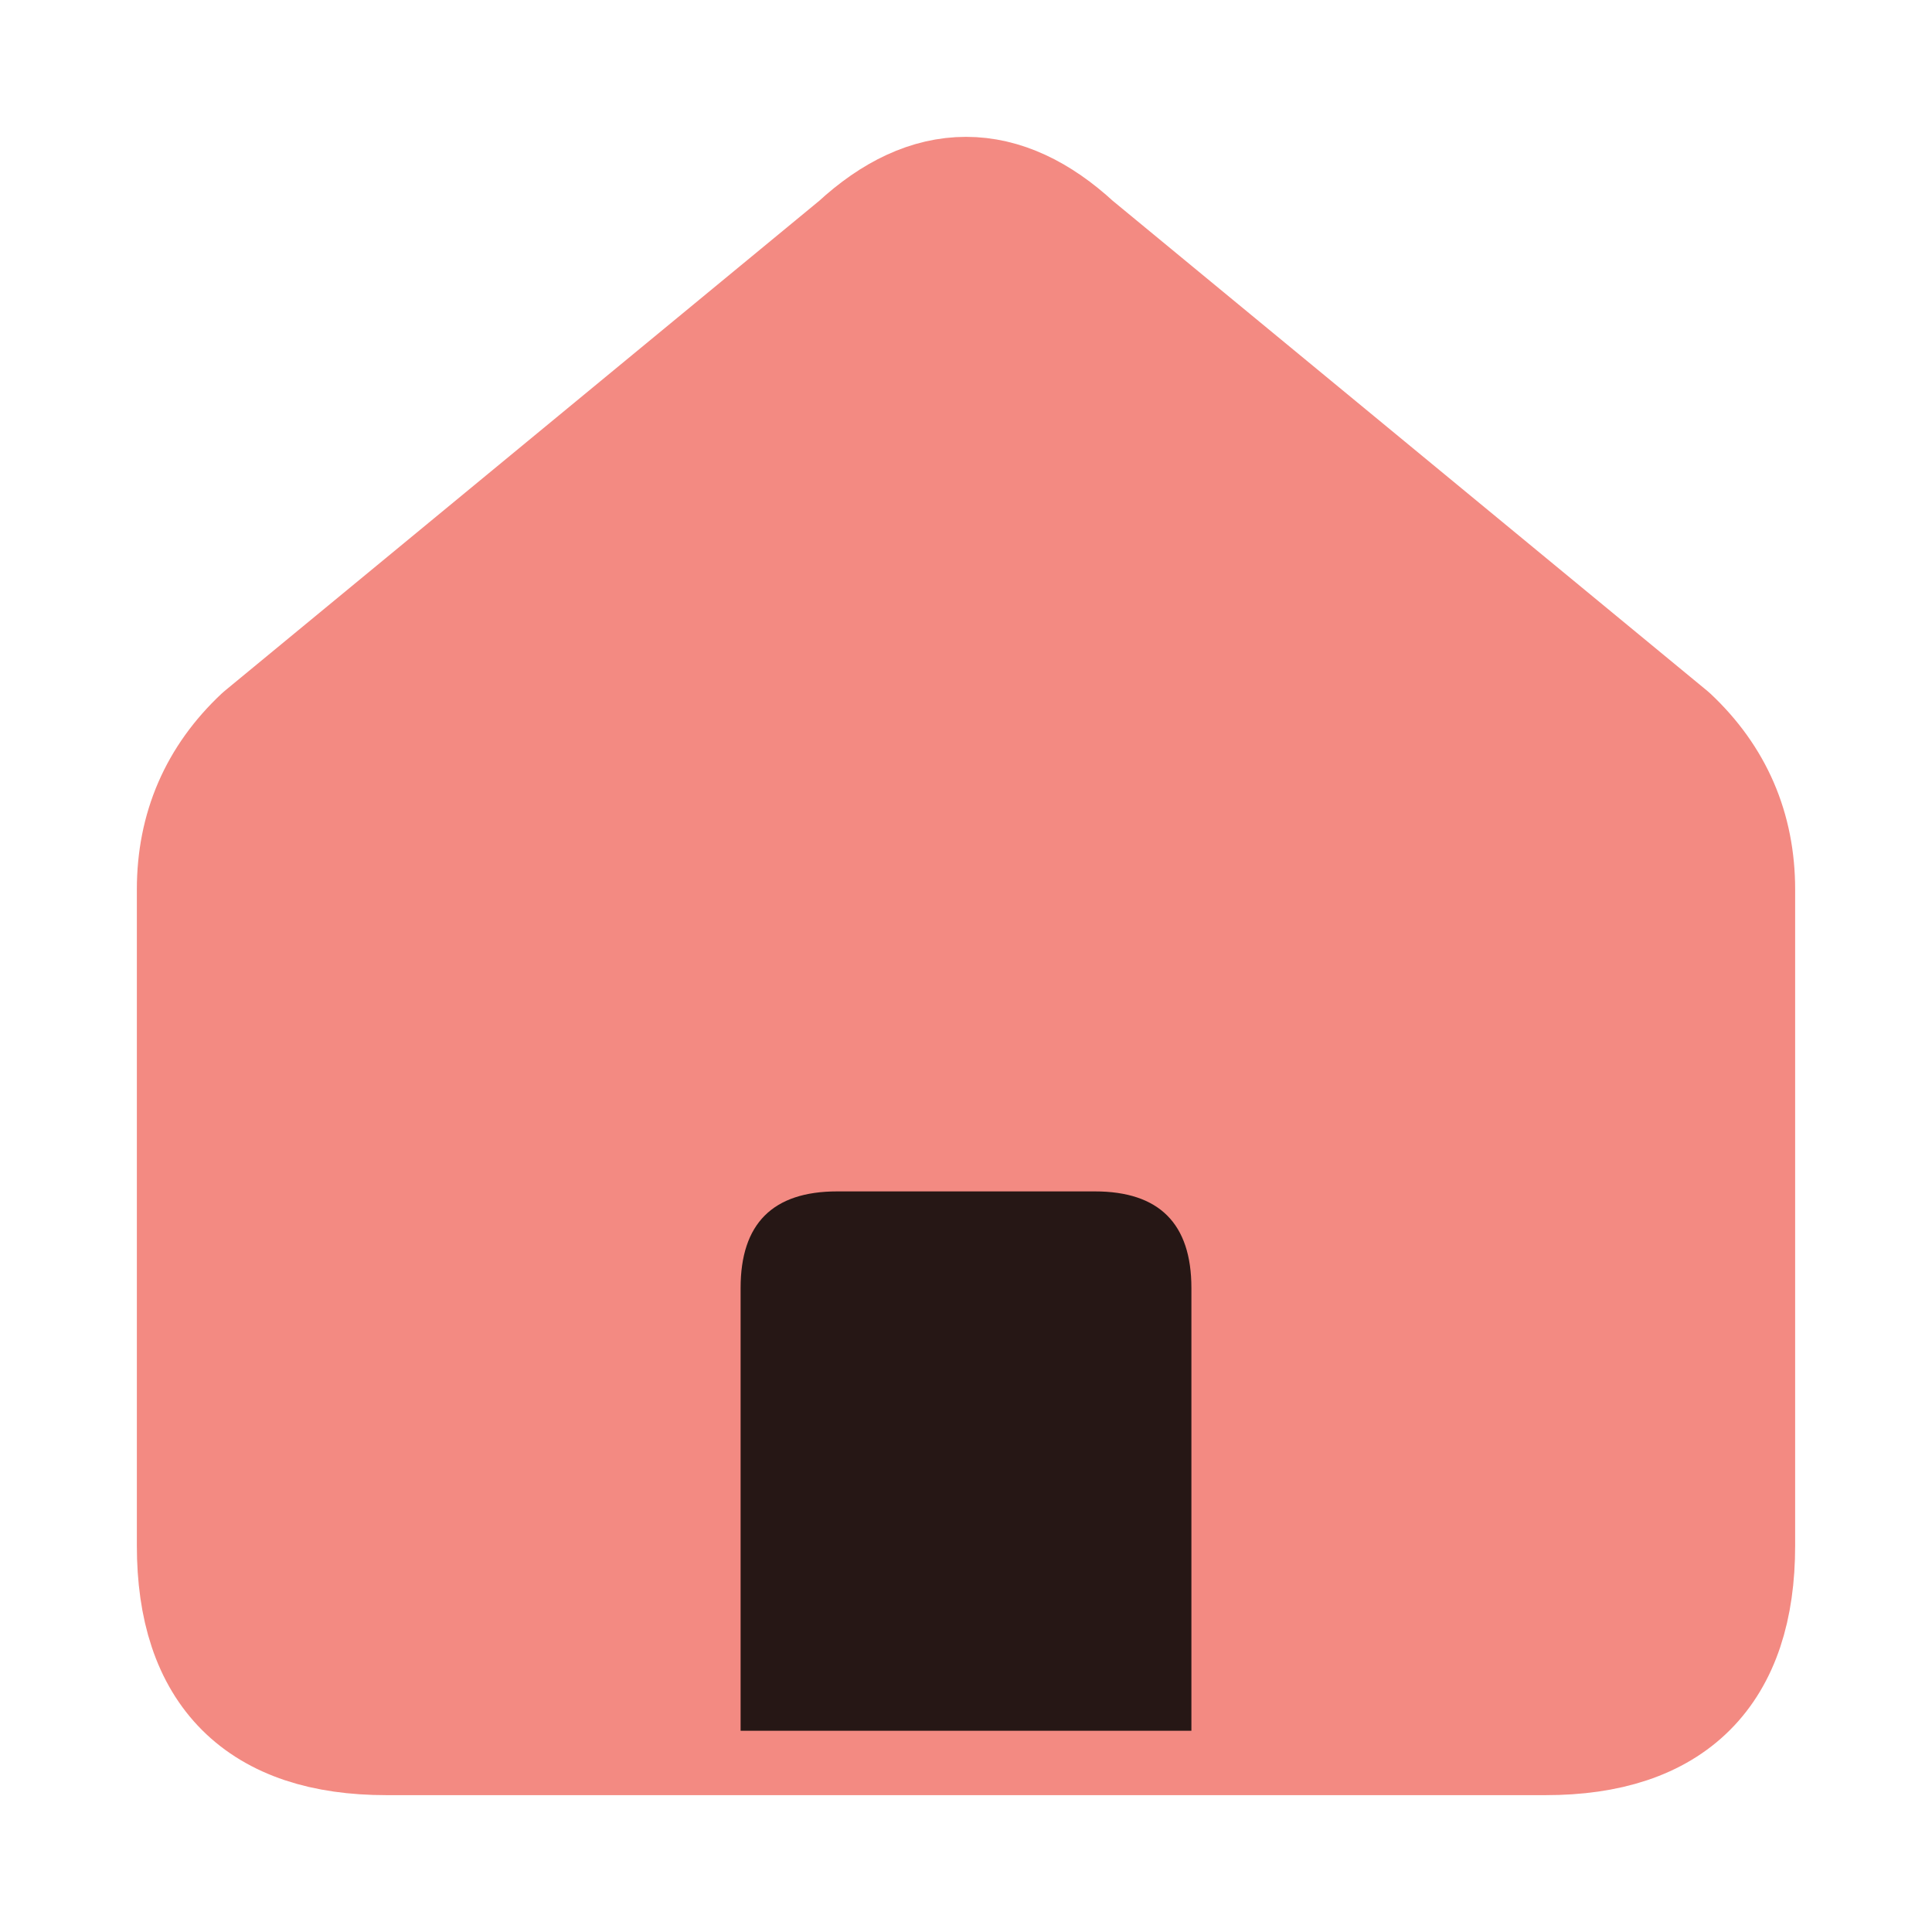
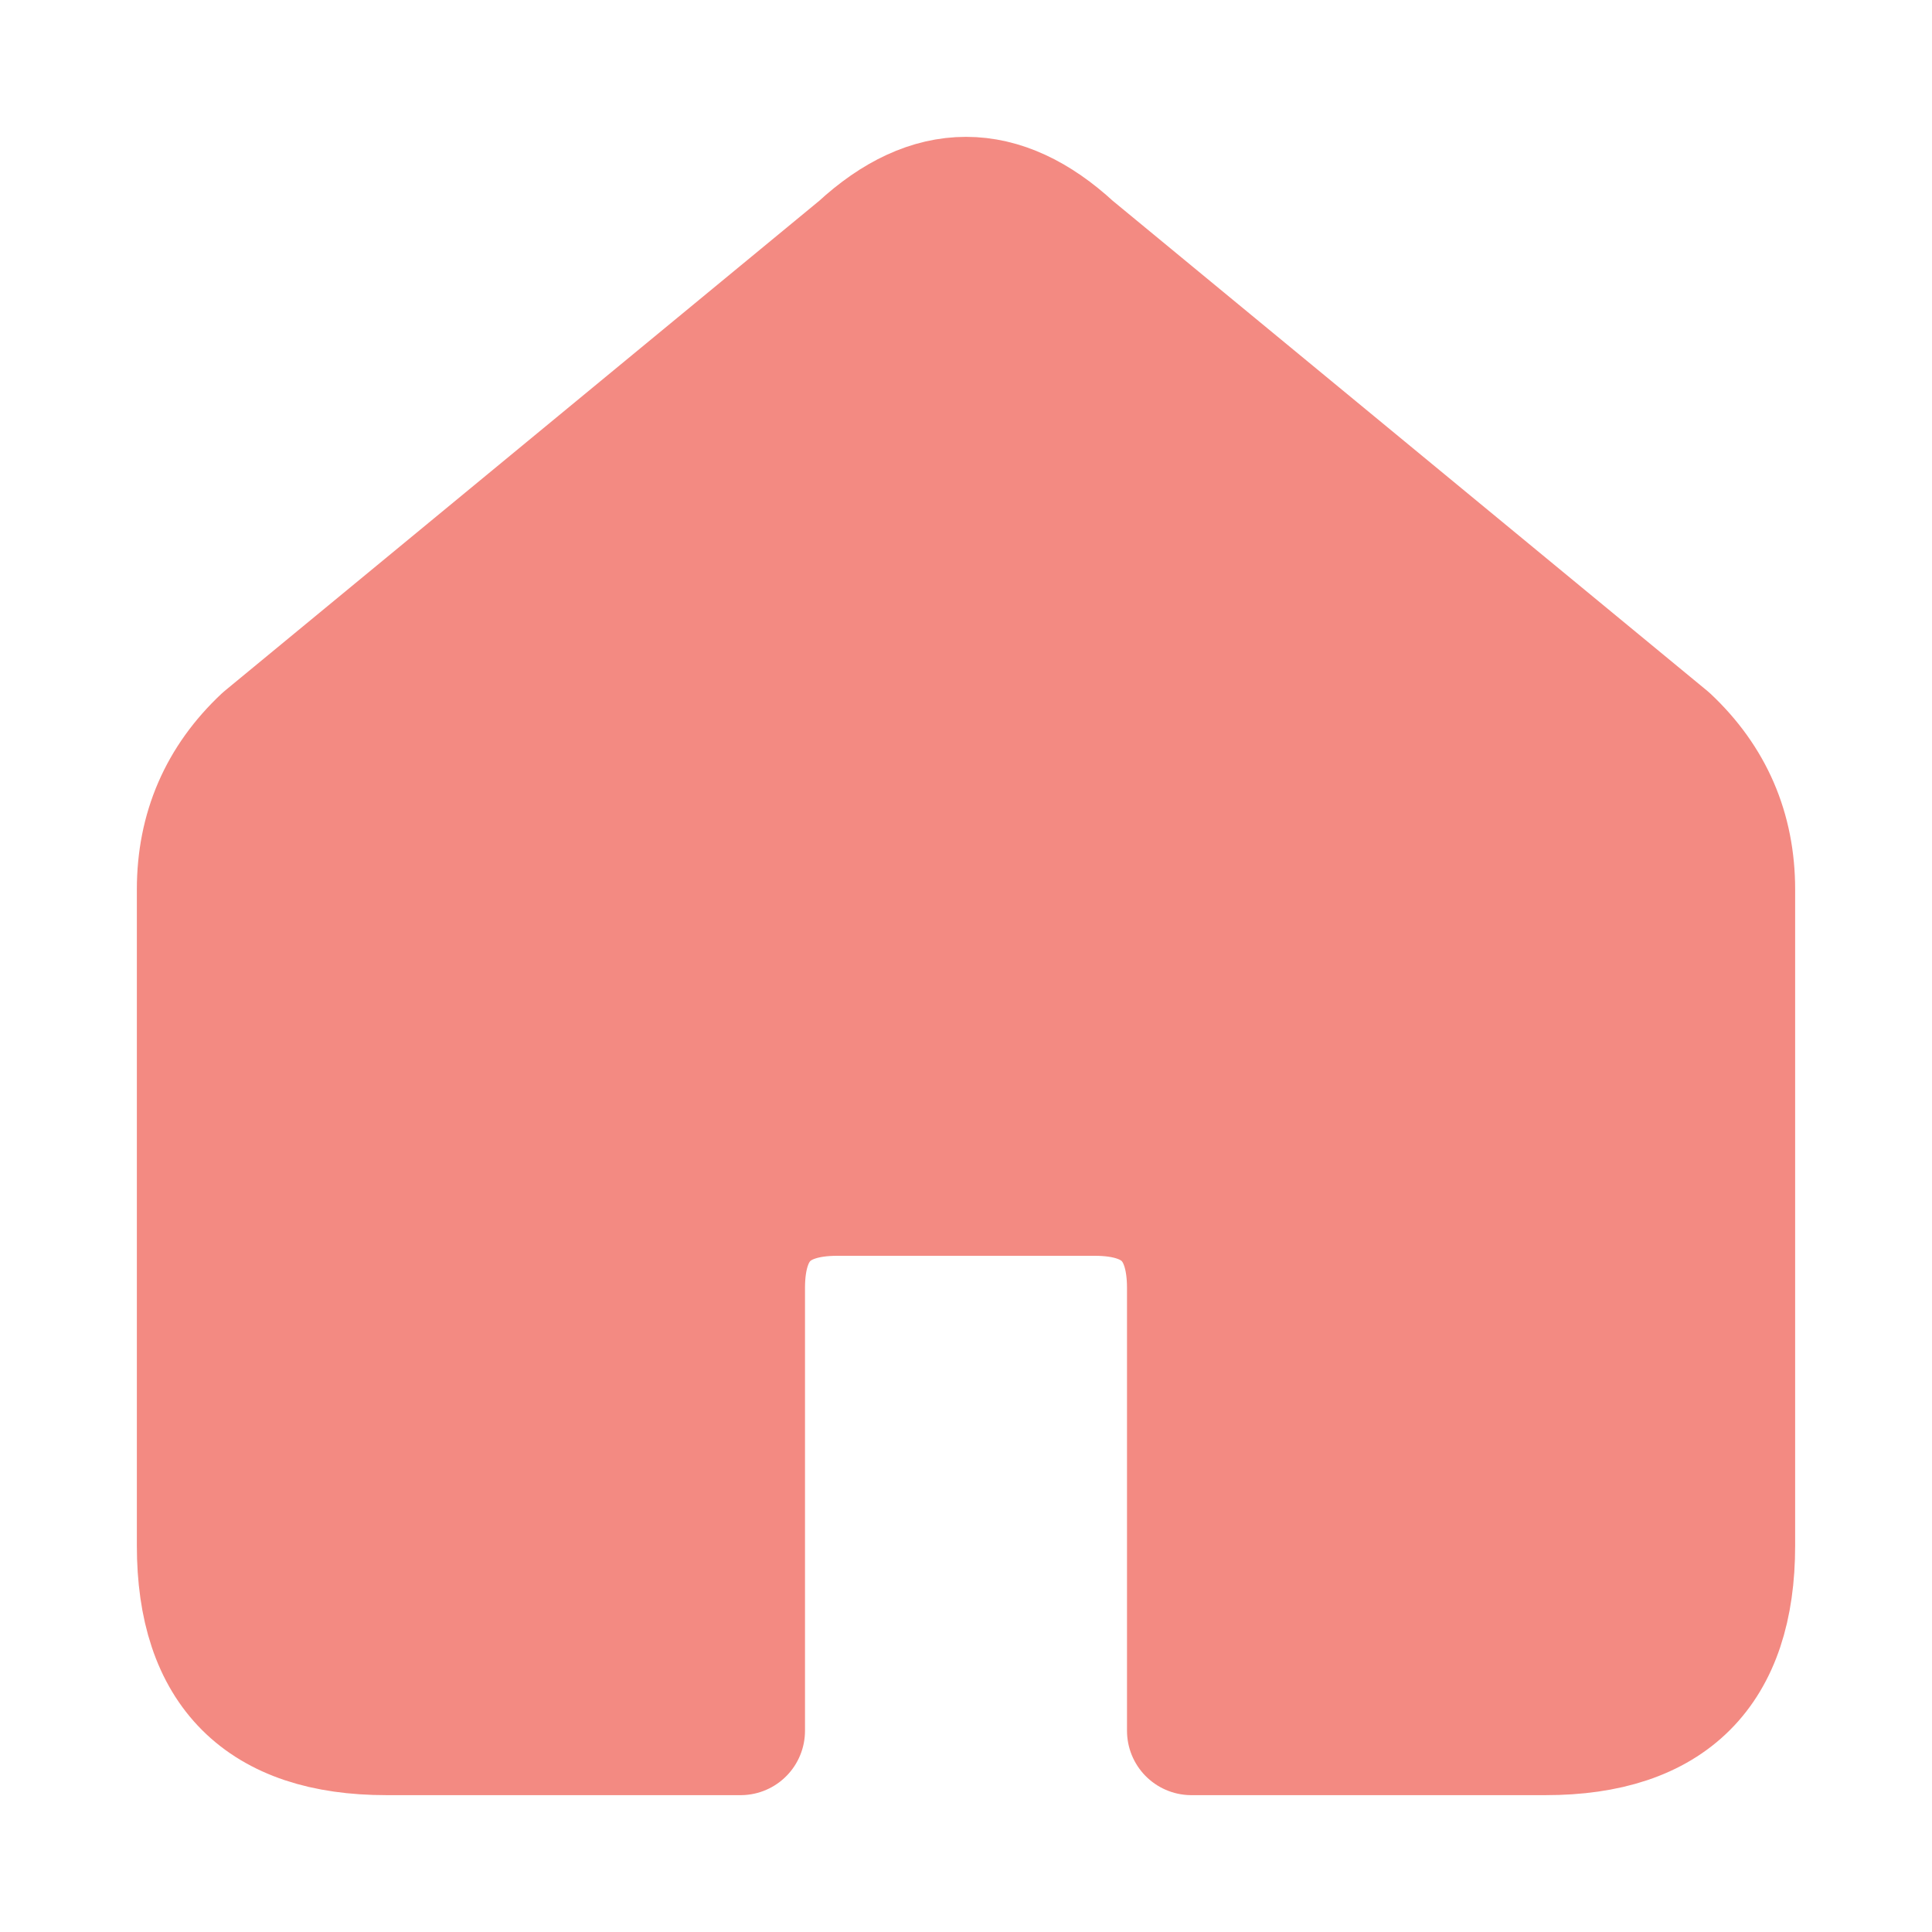
<svg xmlns="http://www.w3.org/2000/svg" viewBox="0 0 24 24" width="24" height="24" fill="none" stroke-width="1.60" stroke-linecap="round" stroke-linejoin="round">
-   <path d="M3.3 9.2L10.7 3.1Q12 1.9 13.3 3.1L20.7 9.2Q21.5 9.95 21.5 11.05V19.2Q21.5 21.5 19.2 21.5H4.8Q2.5 21.5 2.5 19.2V11.05Q2.5 9.95 3.3 9.2Z" fill="#f38a82" stroke="#f38a82" />
-   <path d="M9.2 21.5V16Q9.2 14.8 10.4 14.8H13.6Q14.8 14.8 14.8 16V21.5Z" fill="#261715" stroke="none" />
+   <path d="M3.3 9.2L10.7 3.1Q12 1.9 13.3 3.1L20.7 9.2Q21.5 9.95 21.5 11.05V19.2Q21.5 21.5 19.2 21.5H14.8V16Q14.8 14.8 13.6 14.8H10.4Q9.2 14.8 9.2 16V21.5H4.8Q2.5 21.5 2.5 19.2V11.05Q2.5 9.95 3.3 9.2Z" fill="#f38a82" stroke="#f38a82" />
</svg>
